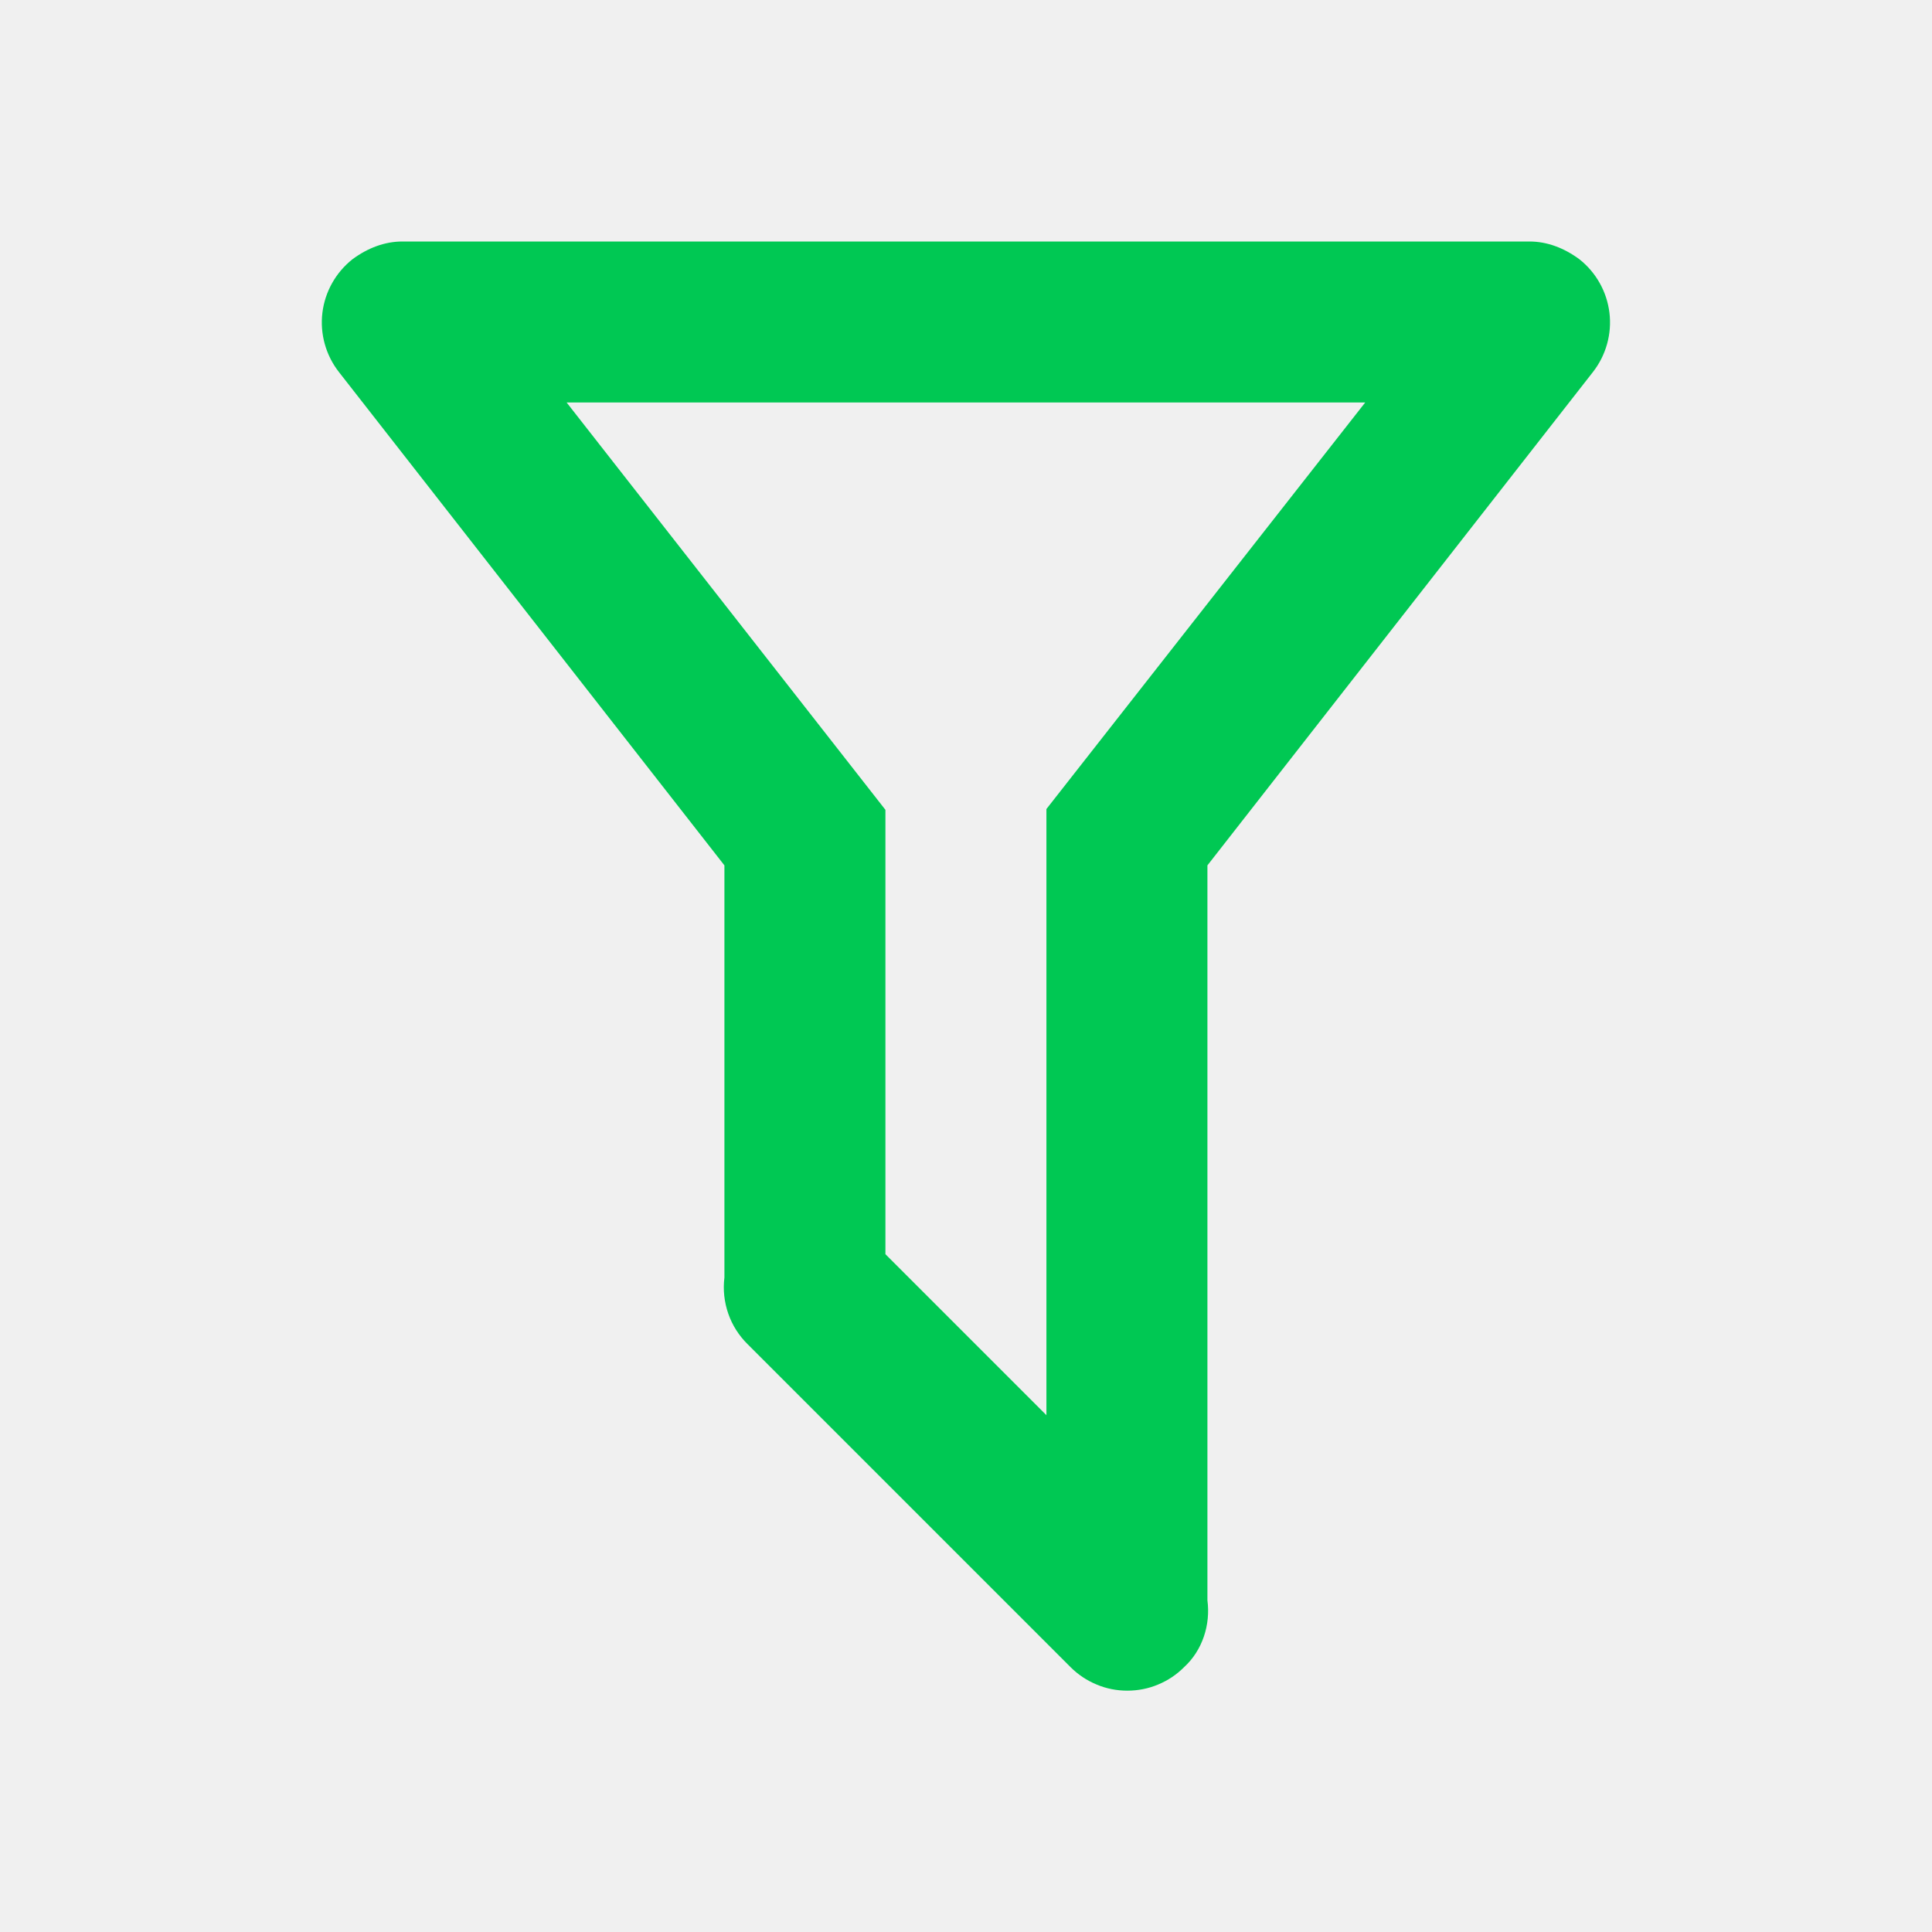
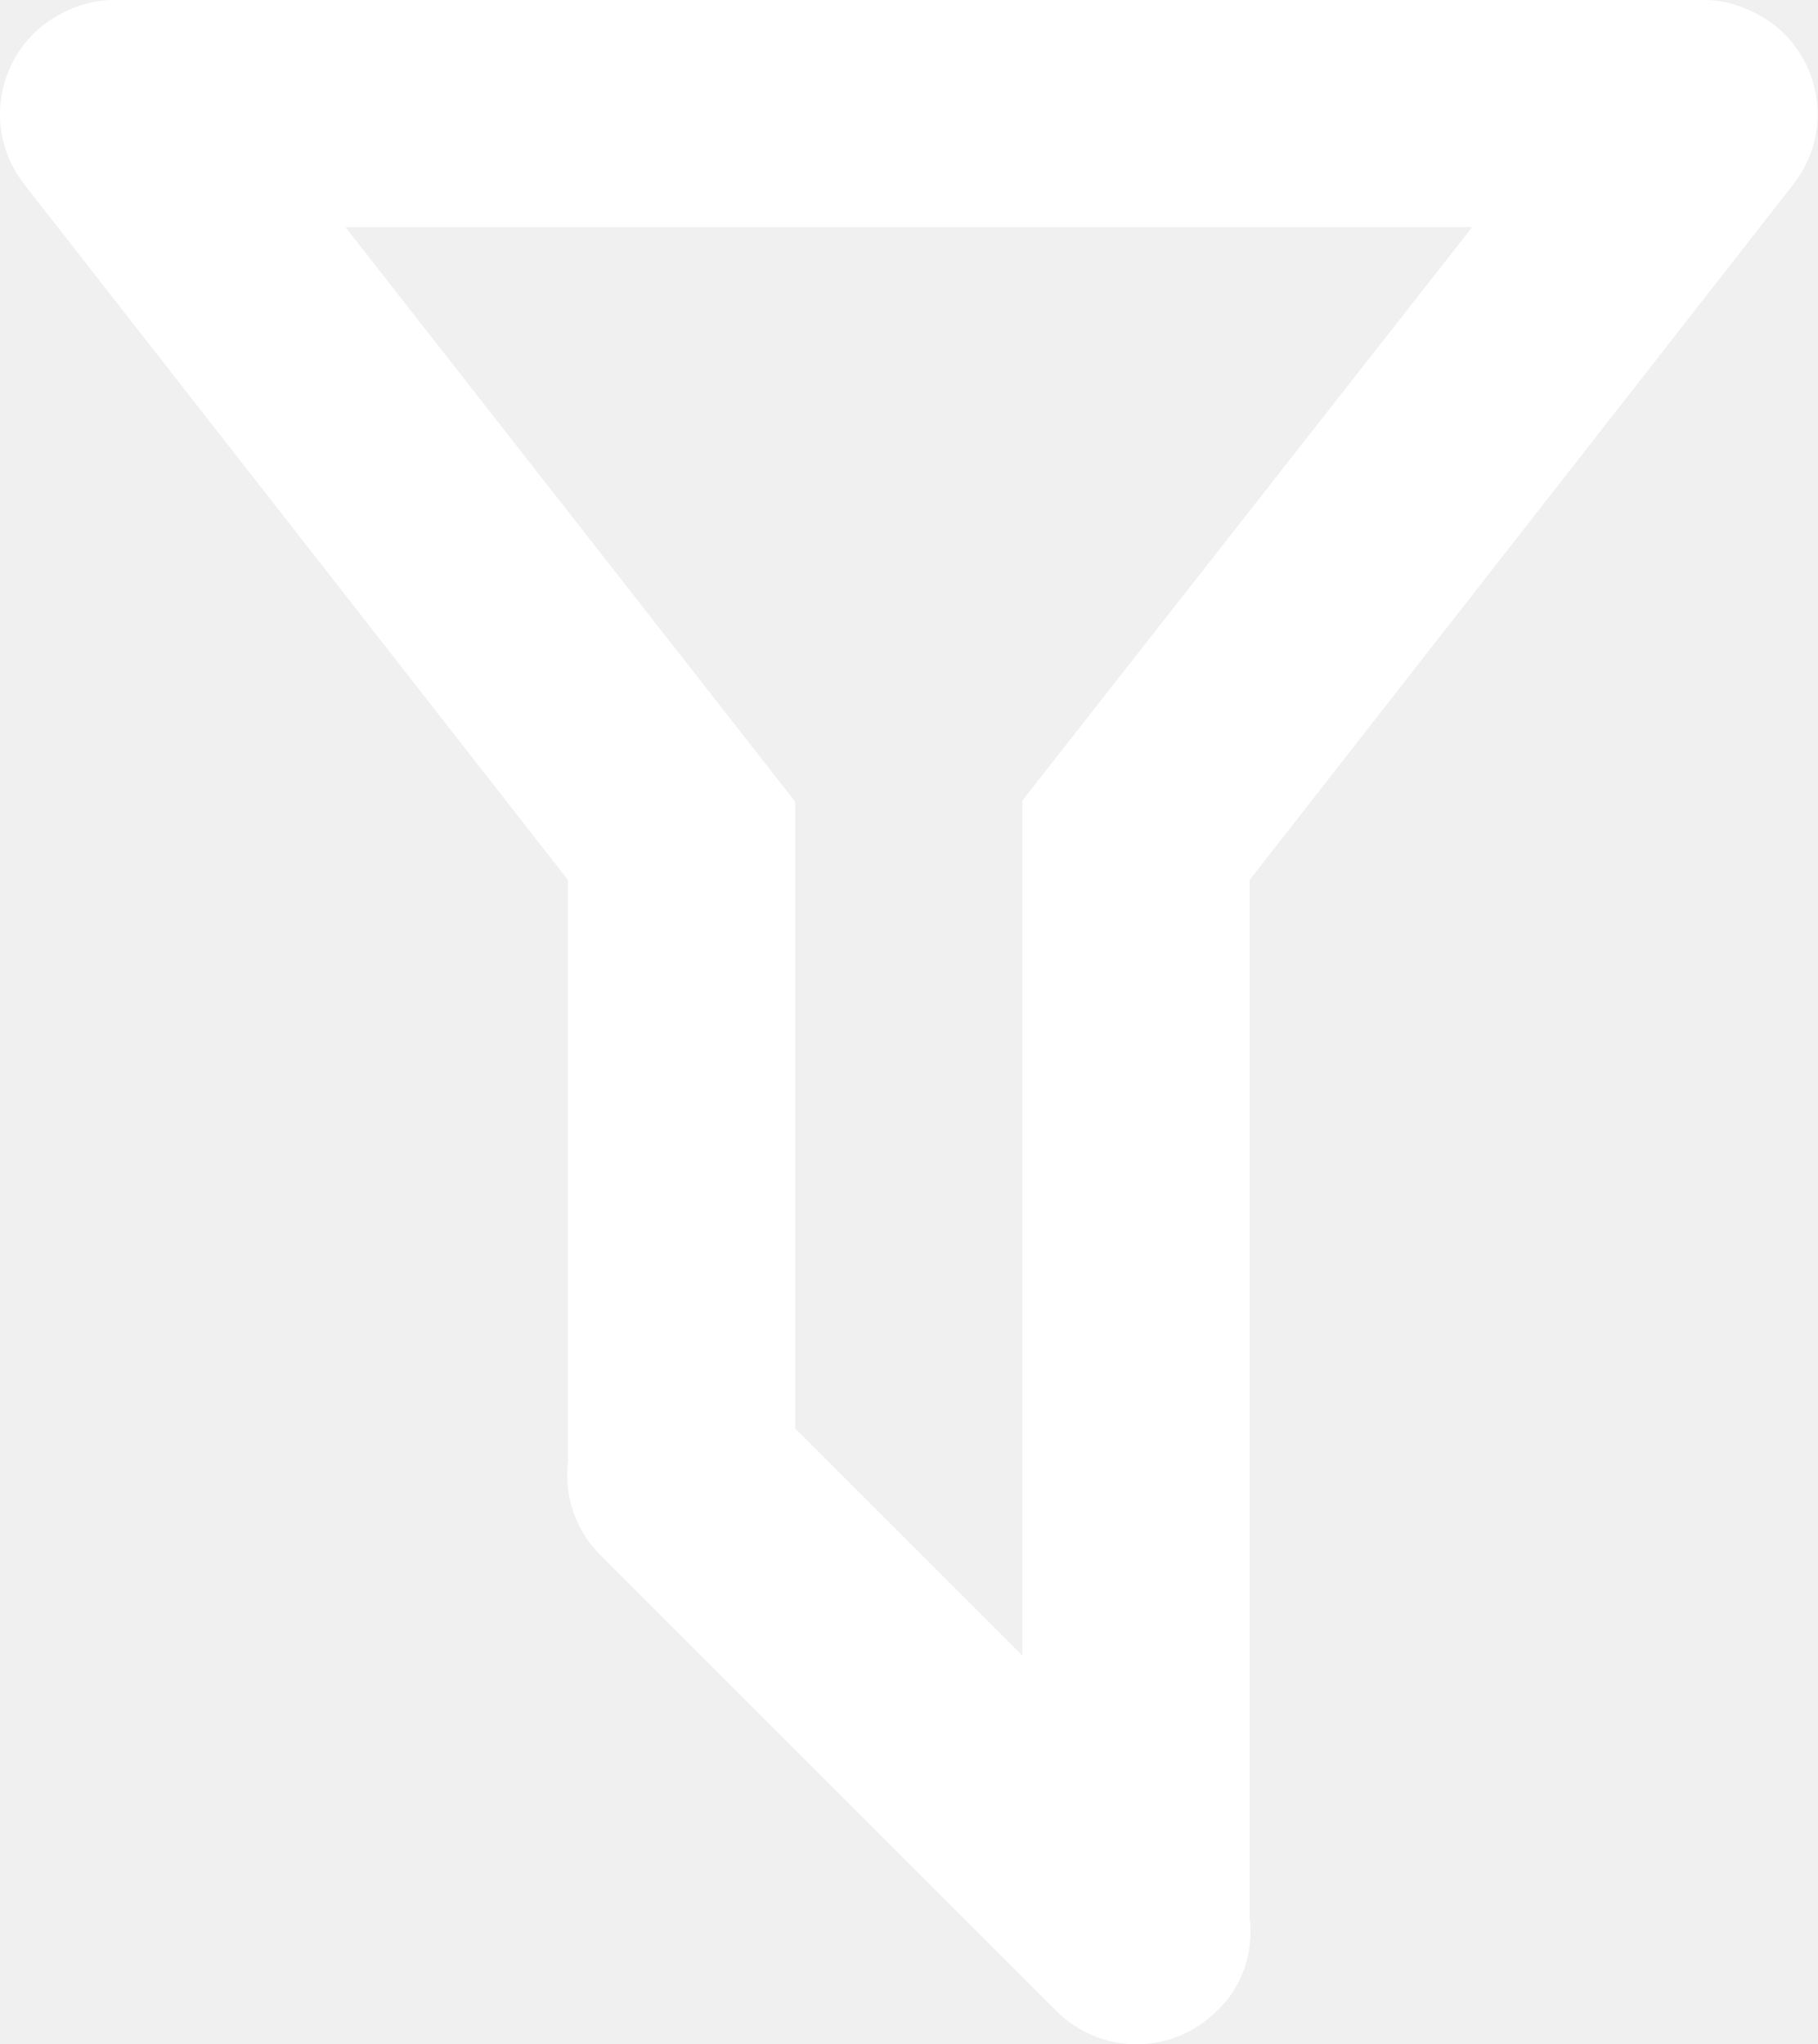
- <svg xmlns="http://www.w3.org/2000/svg" width="24" height="24" viewBox="0 0 24 24" fill="none">
-   <path d="M14.999 19.88C15.039 20.18 14.939 20.5 14.709 20.71C14.617 20.803 14.507 20.876 14.386 20.926C14.265 20.977 14.135 21.002 14.004 21.002C13.873 21.002 13.743 20.977 13.623 20.926C13.502 20.876 13.392 20.803 13.299 20.71L9.289 16.7C9.18 16.593 9.097 16.463 9.047 16.319C8.997 16.175 8.98 16.021 8.999 15.87V10.75L4.209 4.62C4.047 4.412 3.973 4.147 4.005 3.885C4.037 3.623 4.172 3.384 4.379 3.22C4.569 3.08 4.779 3 4.999 3H18.999C19.219 3 19.429 3.08 19.619 3.22C19.827 3.384 19.961 3.623 19.993 3.885C20.025 4.147 19.951 4.412 19.789 4.62L14.999 10.75V19.88ZM7.039 5L10.999 10.06V15.58L12.999 17.58V10.05L16.959 5H7.039Z" fill="#00C853" />
+ <svg xmlns="http://www.w3.org/2000/svg" width="16" height="18" viewBox="0 0 16 18" fill="none">
+   <path d="M11.001 16.88C11.041 17.18 10.941 17.5 10.711 17.71C10.619 17.803 10.509 17.876 10.388 17.926C10.267 17.977 10.137 18.002 10.006 18.002C9.875 18.002 9.745 17.977 9.624 17.926C9.504 17.876 9.394 17.803 9.301 17.71L5.291 13.7C5.182 13.593 5.099 13.463 5.049 13.319C4.999 13.175 4.982 13.021 5.001 12.87V7.75L0.211 1.62C0.049 1.412 -0.025 1.147 0.007 0.885C0.039 0.623 0.174 0.384 0.381 0.22C0.571 0.08 0.781 0 1.001 0H15.001C15.221 0 15.431 0.08 15.621 0.22C15.829 0.384 15.963 0.623 15.995 0.885C16.027 1.147 15.954 1.412 15.791 1.62L11.001 7.75V16.88ZM3.041 2L7.001 7.06V12.58L9.001 14.58V7.05L12.961 2H3.041Z" fill="white" />
</svg>
